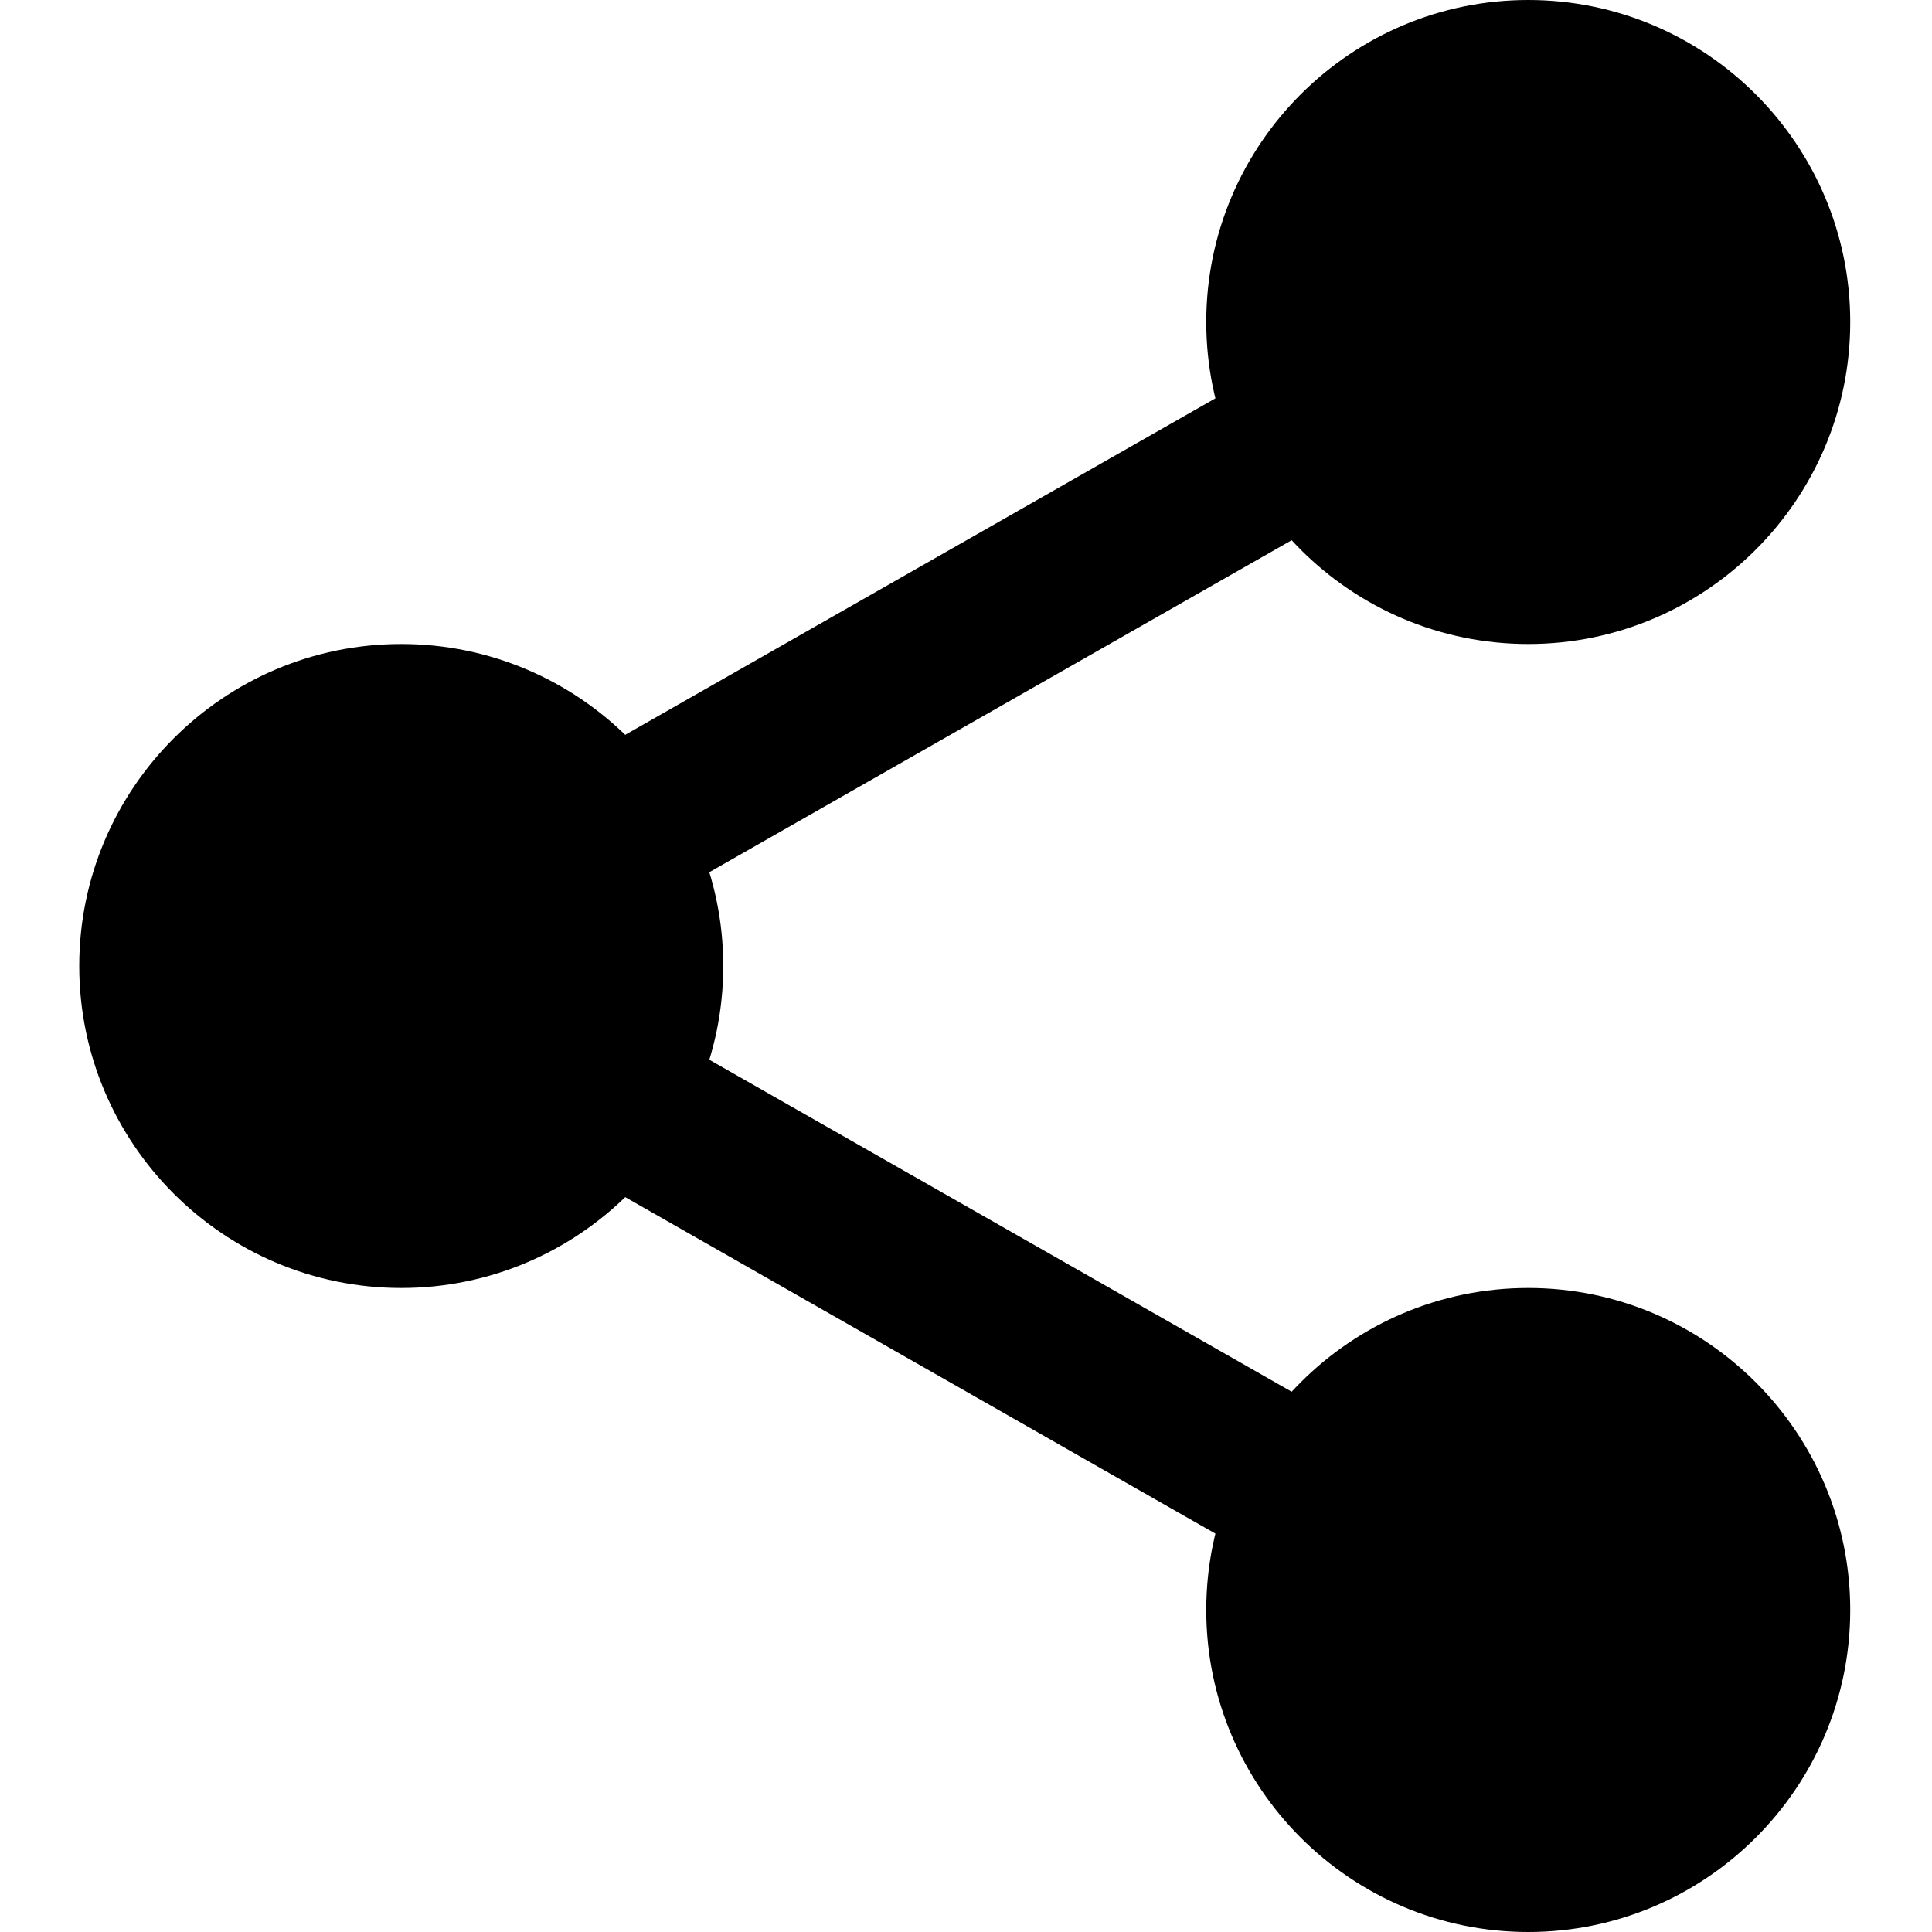
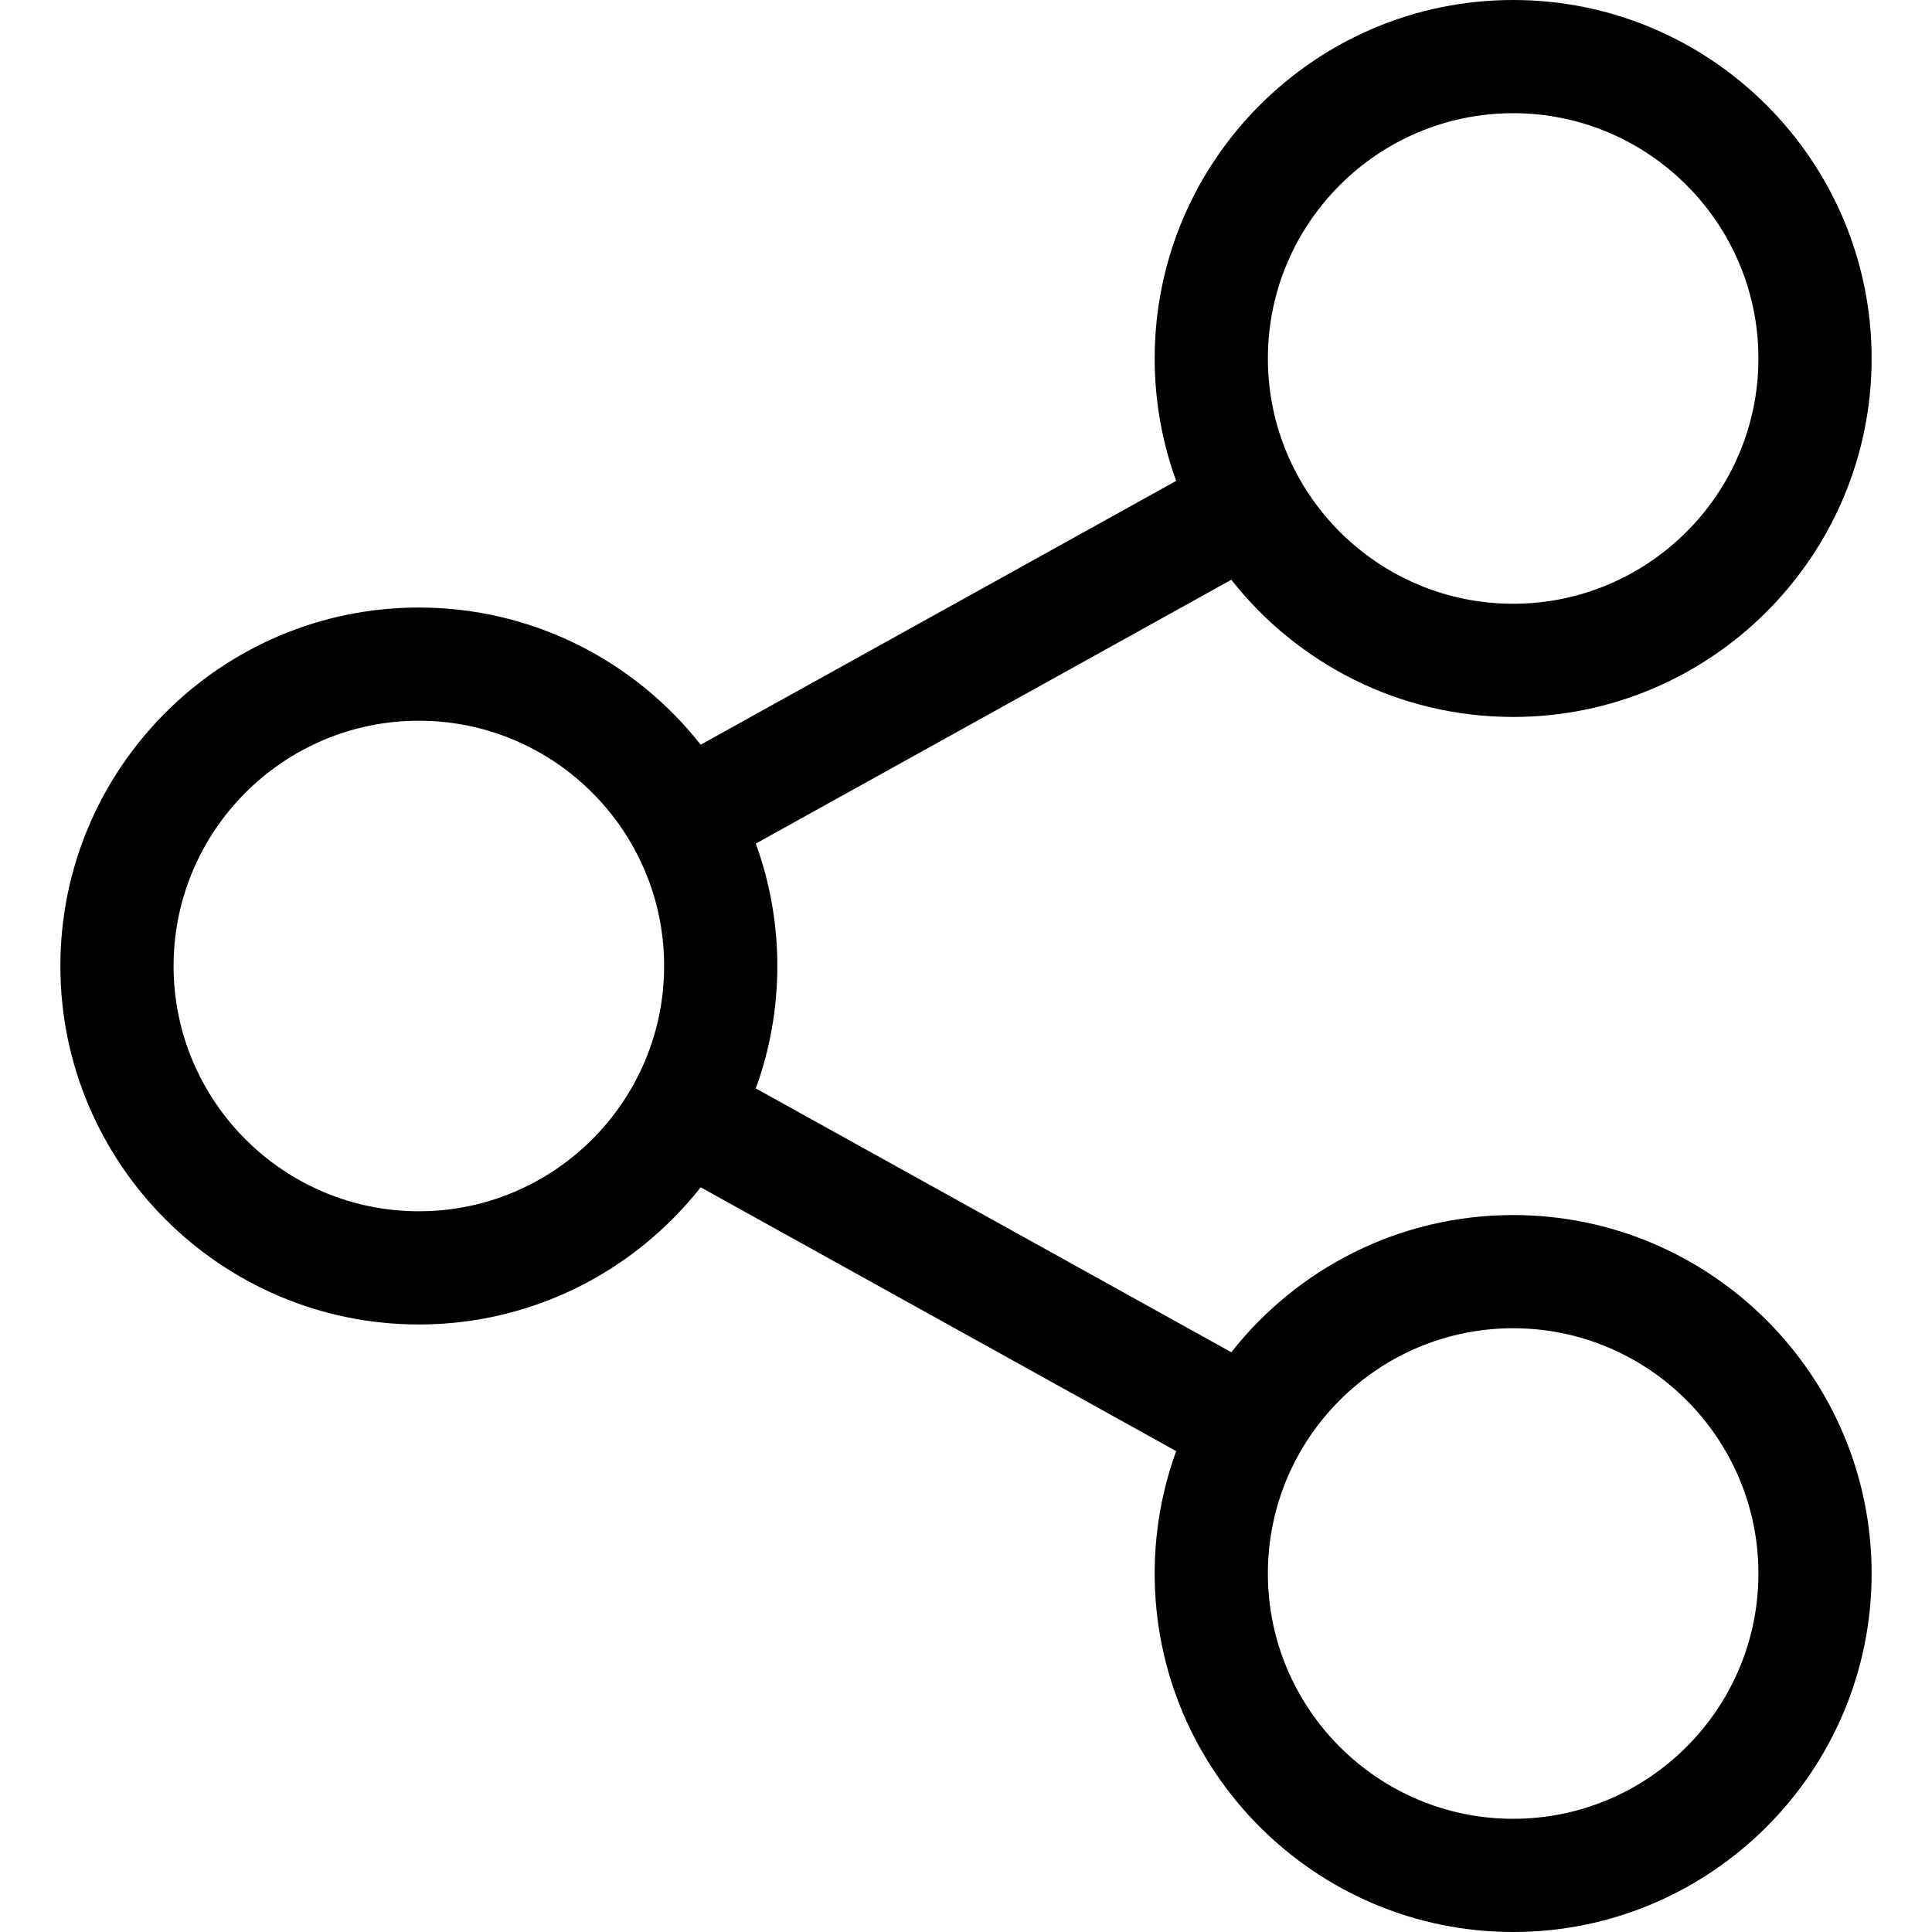
- <svg xmlns="http://www.w3.org/2000/svg" height="512pt" viewBox="-21 0 512 512" width="512pt">
-   <path d="m453.332 85.332c0 38.293-31.039 69.336-69.332 69.336s-69.332-31.043-69.332-69.336c0-38.289 31.039-69.332 69.332-69.332s69.332 31.043 69.332 69.332zm0 0" />
-   <path d="m384 170.668c-47.062 0-85.332-38.273-85.332-85.336 0-47.059 38.27-85.332 85.332-85.332s85.332 38.273 85.332 85.332c0 47.062-38.27 85.336-85.332 85.336zm0-138.668c-29.418 0-53.332 23.938-53.332 53.332 0 29.398 23.914 53.336 53.332 53.336s53.332-23.938 53.332-53.336c0-29.395-23.914-53.332-53.332-53.332zm0 0" />
-   <path d="m453.332 426.668c0 38.289-31.039 69.332-69.332 69.332s-69.332-31.043-69.332-69.332c0-38.293 31.039-69.336 69.332-69.336s69.332 31.043 69.332 69.336zm0 0" />
-   <path d="m384 512c-47.062 0-85.332-38.273-85.332-85.332 0-47.062 38.27-85.336 85.332-85.336s85.332 38.273 85.332 85.336c0 47.059-38.27 85.332-85.332 85.332zm0-138.668c-29.418 0-53.332 23.938-53.332 53.336 0 29.395 23.914 53.332 53.332 53.332s53.332-23.938 53.332-53.332c0-29.398-23.914-53.336-53.332-53.336zm0 0" />
-   <path d="m154.668 256c0 38.293-31.043 69.332-69.336 69.332-38.289 0-69.332-31.039-69.332-69.332s31.043-69.332 69.332-69.332c38.293 0 69.336 31.039 69.336 69.332zm0 0" />
-   <path d="m85.332 341.332c-47.059 0-85.332-38.27-85.332-85.332s38.273-85.332 85.332-85.332c47.062 0 85.336 38.27 85.336 85.332s-38.273 85.332-85.336 85.332zm0-138.664c-29.418 0-53.332 23.934-53.332 53.332s23.914 53.332 53.332 53.332c29.422 0 53.336-23.934 53.336-53.332s-23.914-53.332-53.336-53.332zm0 0" />
-   <path d="m135.703 245.762c-7.426 0-14.637-3.863-18.562-10.773-5.824-10.219-2.238-23.254 7.98-29.102l197.949-112.852c10.219-5.867 23.254-2.281 29.102 7.977 5.824 10.219 2.238 23.254-7.98 29.102l-197.953 112.852c-3.328 1.898-6.953 2.797-10.535 2.797zm0 0" />
-   <path d="m333.633 421.762c-3.586 0-7.211-.898-10.539-2.797l-197.953-112.852c-10.219-5.824-13.801-18.859-7.977-29.102 5.801-10.238 18.855-13.844 29.098-7.977l197.953 112.852c10.219 5.824 13.801 18.859 7.977 29.102-3.945 6.91-11.156 10.773-18.559 10.773zm0 0" />
+ <svg xmlns="http://www.w3.org/2000/svg" version="1.1" id="Layer_1" x="0px" y="0px" viewBox="0 0 512 512" style="enable-background:new 0 0 512 512;" xml:space="preserve">
+   <g>
+     <g>
+       <path d="M401,322c-30.271,0-57.28,14.232-74.689,36.355l-126.018-69.916C203.984,278.313,206,267.387,206,256    c0-11.387-2.016-22.313-5.707-32.439l126.018-69.916C343.72,175.768,370.729,190,401,190c52.383,0,95-42.617,95-95    S453.383,0,401,0s-95,42.617-95,95c0,11.387,2.016,22.313,5.707,32.439l-126.018,69.916C168.28,175.232,141.271,161,111,161    c-52.383,0-95,42.617-95,95s42.617,95,95,95c30.271,0,57.28-14.232,74.689-36.355l126.018,69.916    C308.016,394.688,306,405.613,306,417c0,52.383,42.617,95,95,95s95-42.617,95-95S453.383,322,401,322z M401,30    c35.841,0,65,29.159,65,65s-29.159,65-65,65s-65-29.159-65-65S365.159,30,401,30z M111,321c-35.841,0-65-29.159-65-65    s29.159-65,65-65s65,29.159,65,65S146.841,321,111,321z M401,482c-35.841,0-65-29.159-65-65s29.159-65,65-65s65,29.159,65,65    S436.841,482,401,482z" />
+     </g>
+   </g>
+   <g>
+ </g>
+   <g>
+ </g>
+   <g>
+ </g>
+   <g>
+ </g>
+   <g>
+ </g>
+   <g>
+ </g>
+   <g>
+ </g>
+   <g>
+ </g>
+   <g>
+ </g>
+   <g>
+ </g>
+   <g>
+ </g>
+   <g>
+ </g>
+   <g>
+ </g>
+   <g>
+ </g>
+   <g>
+ </g>
</svg>
